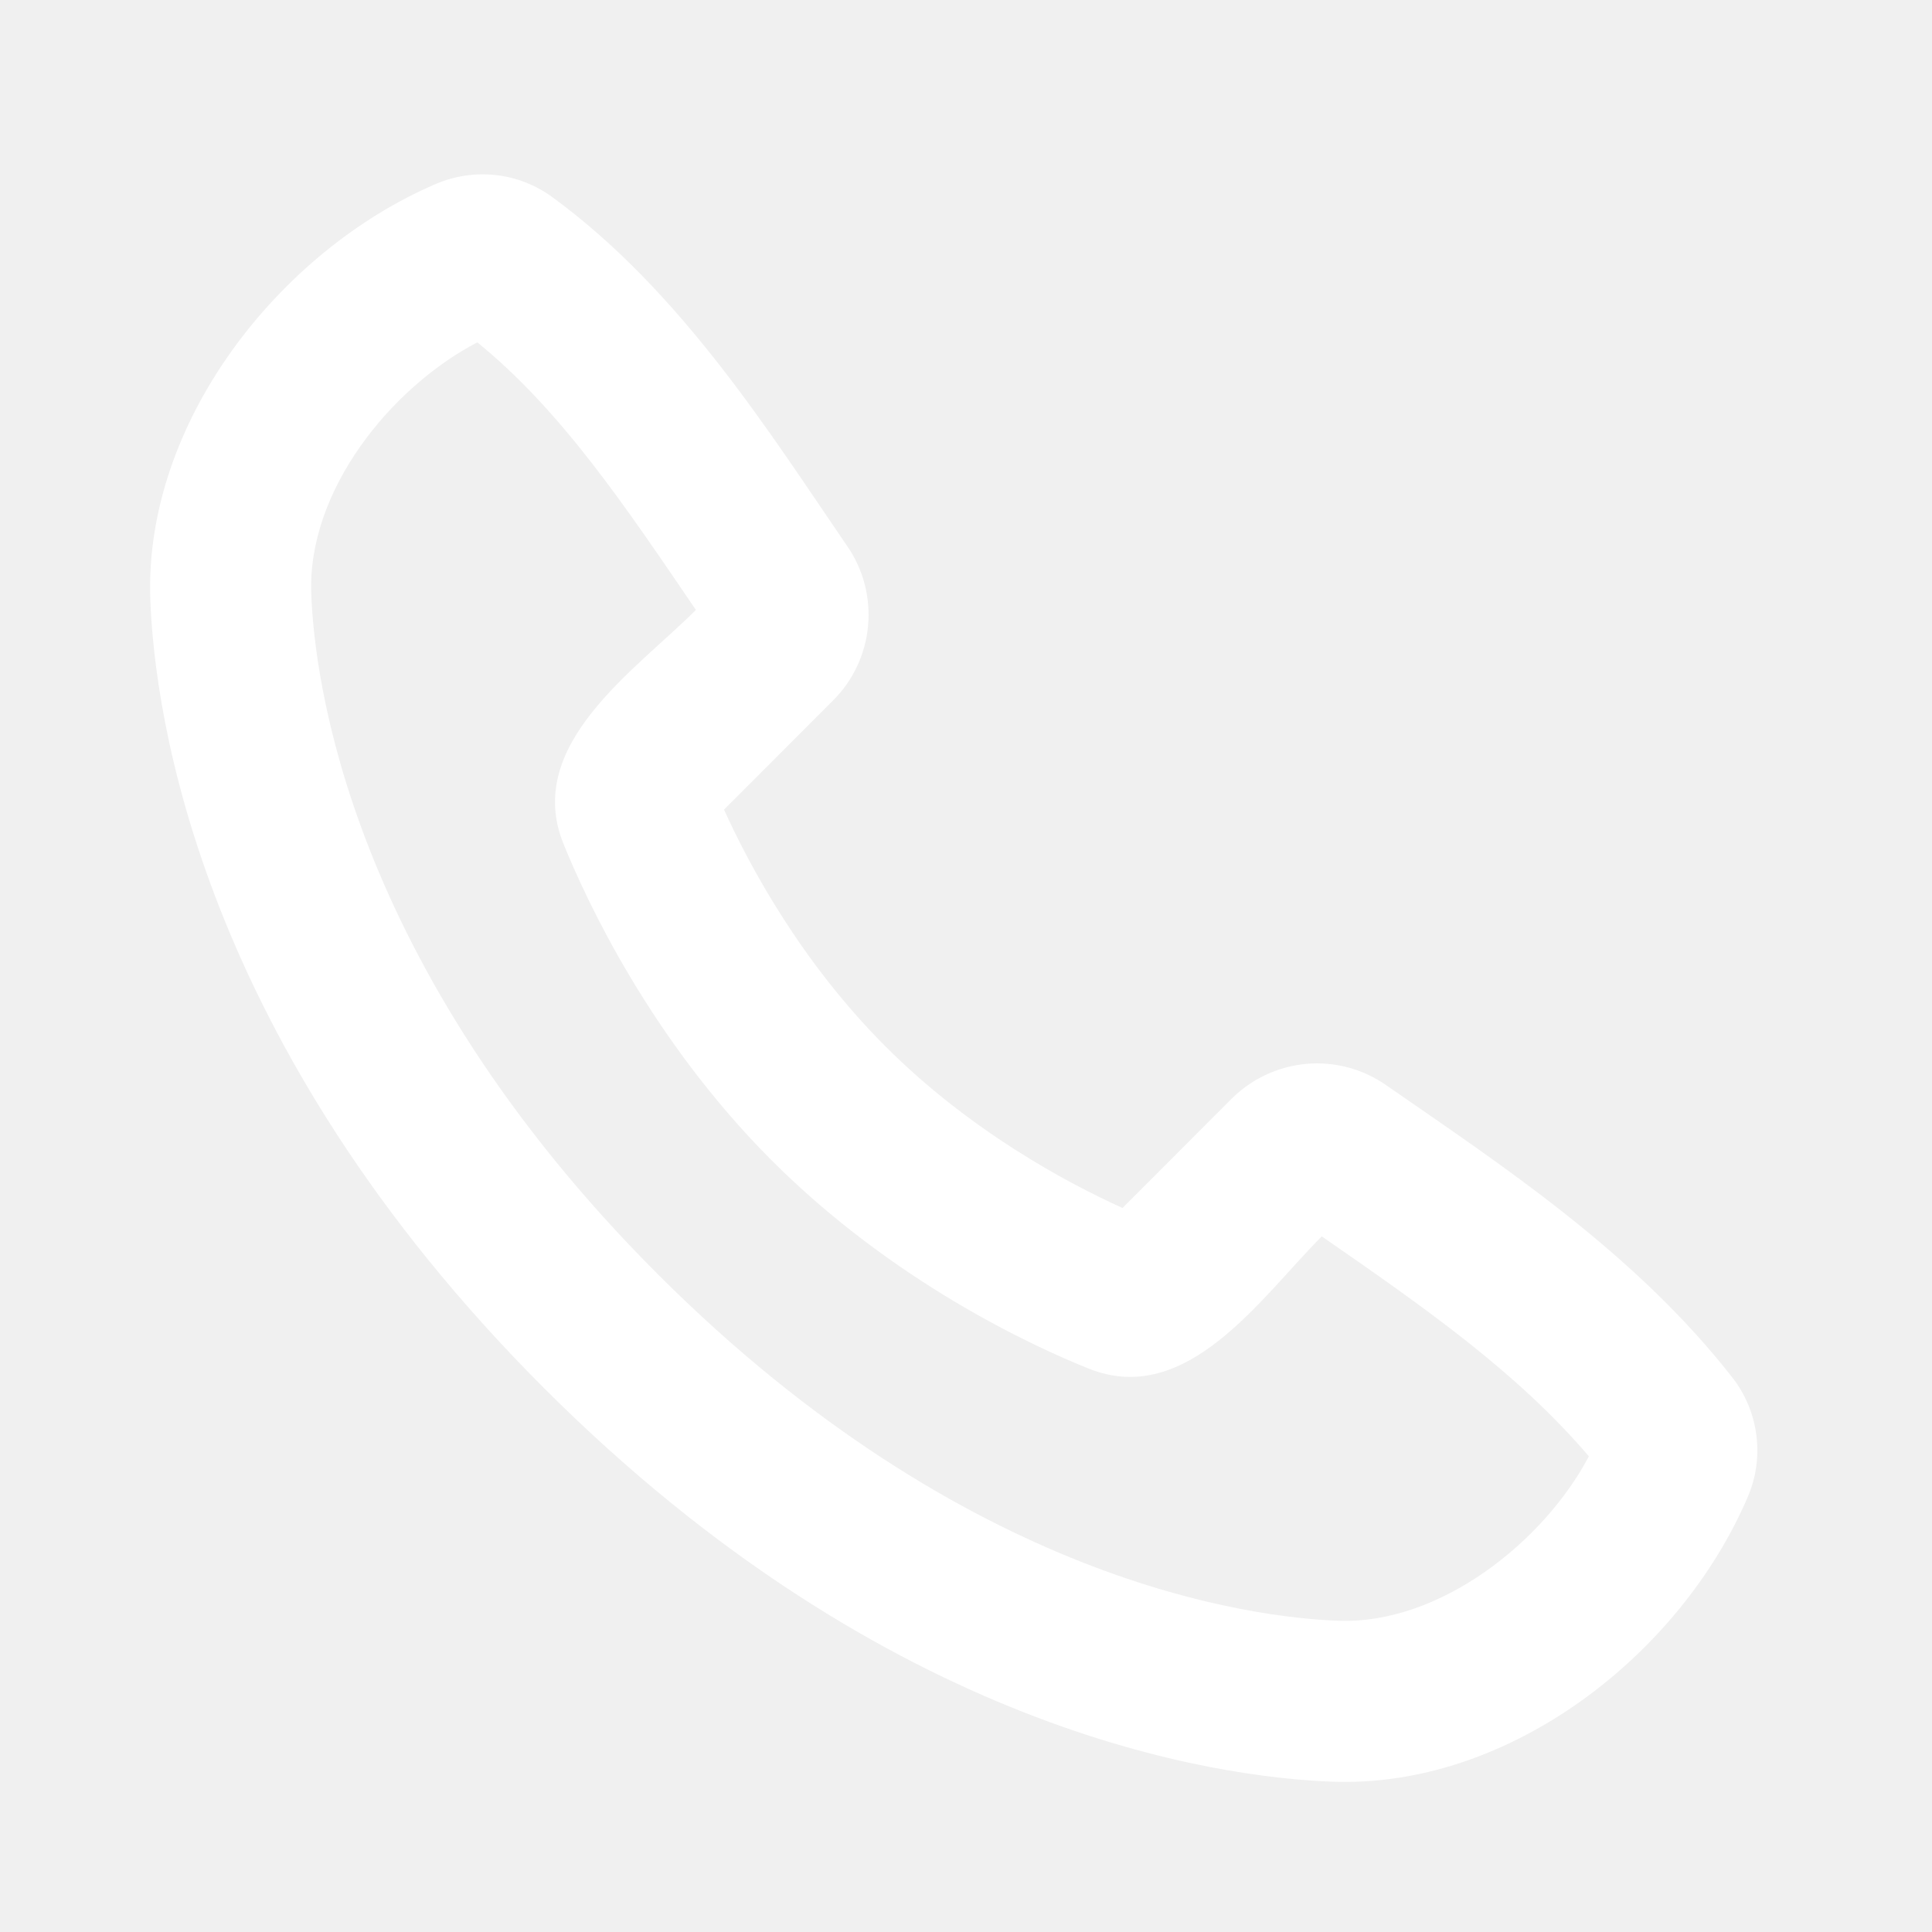
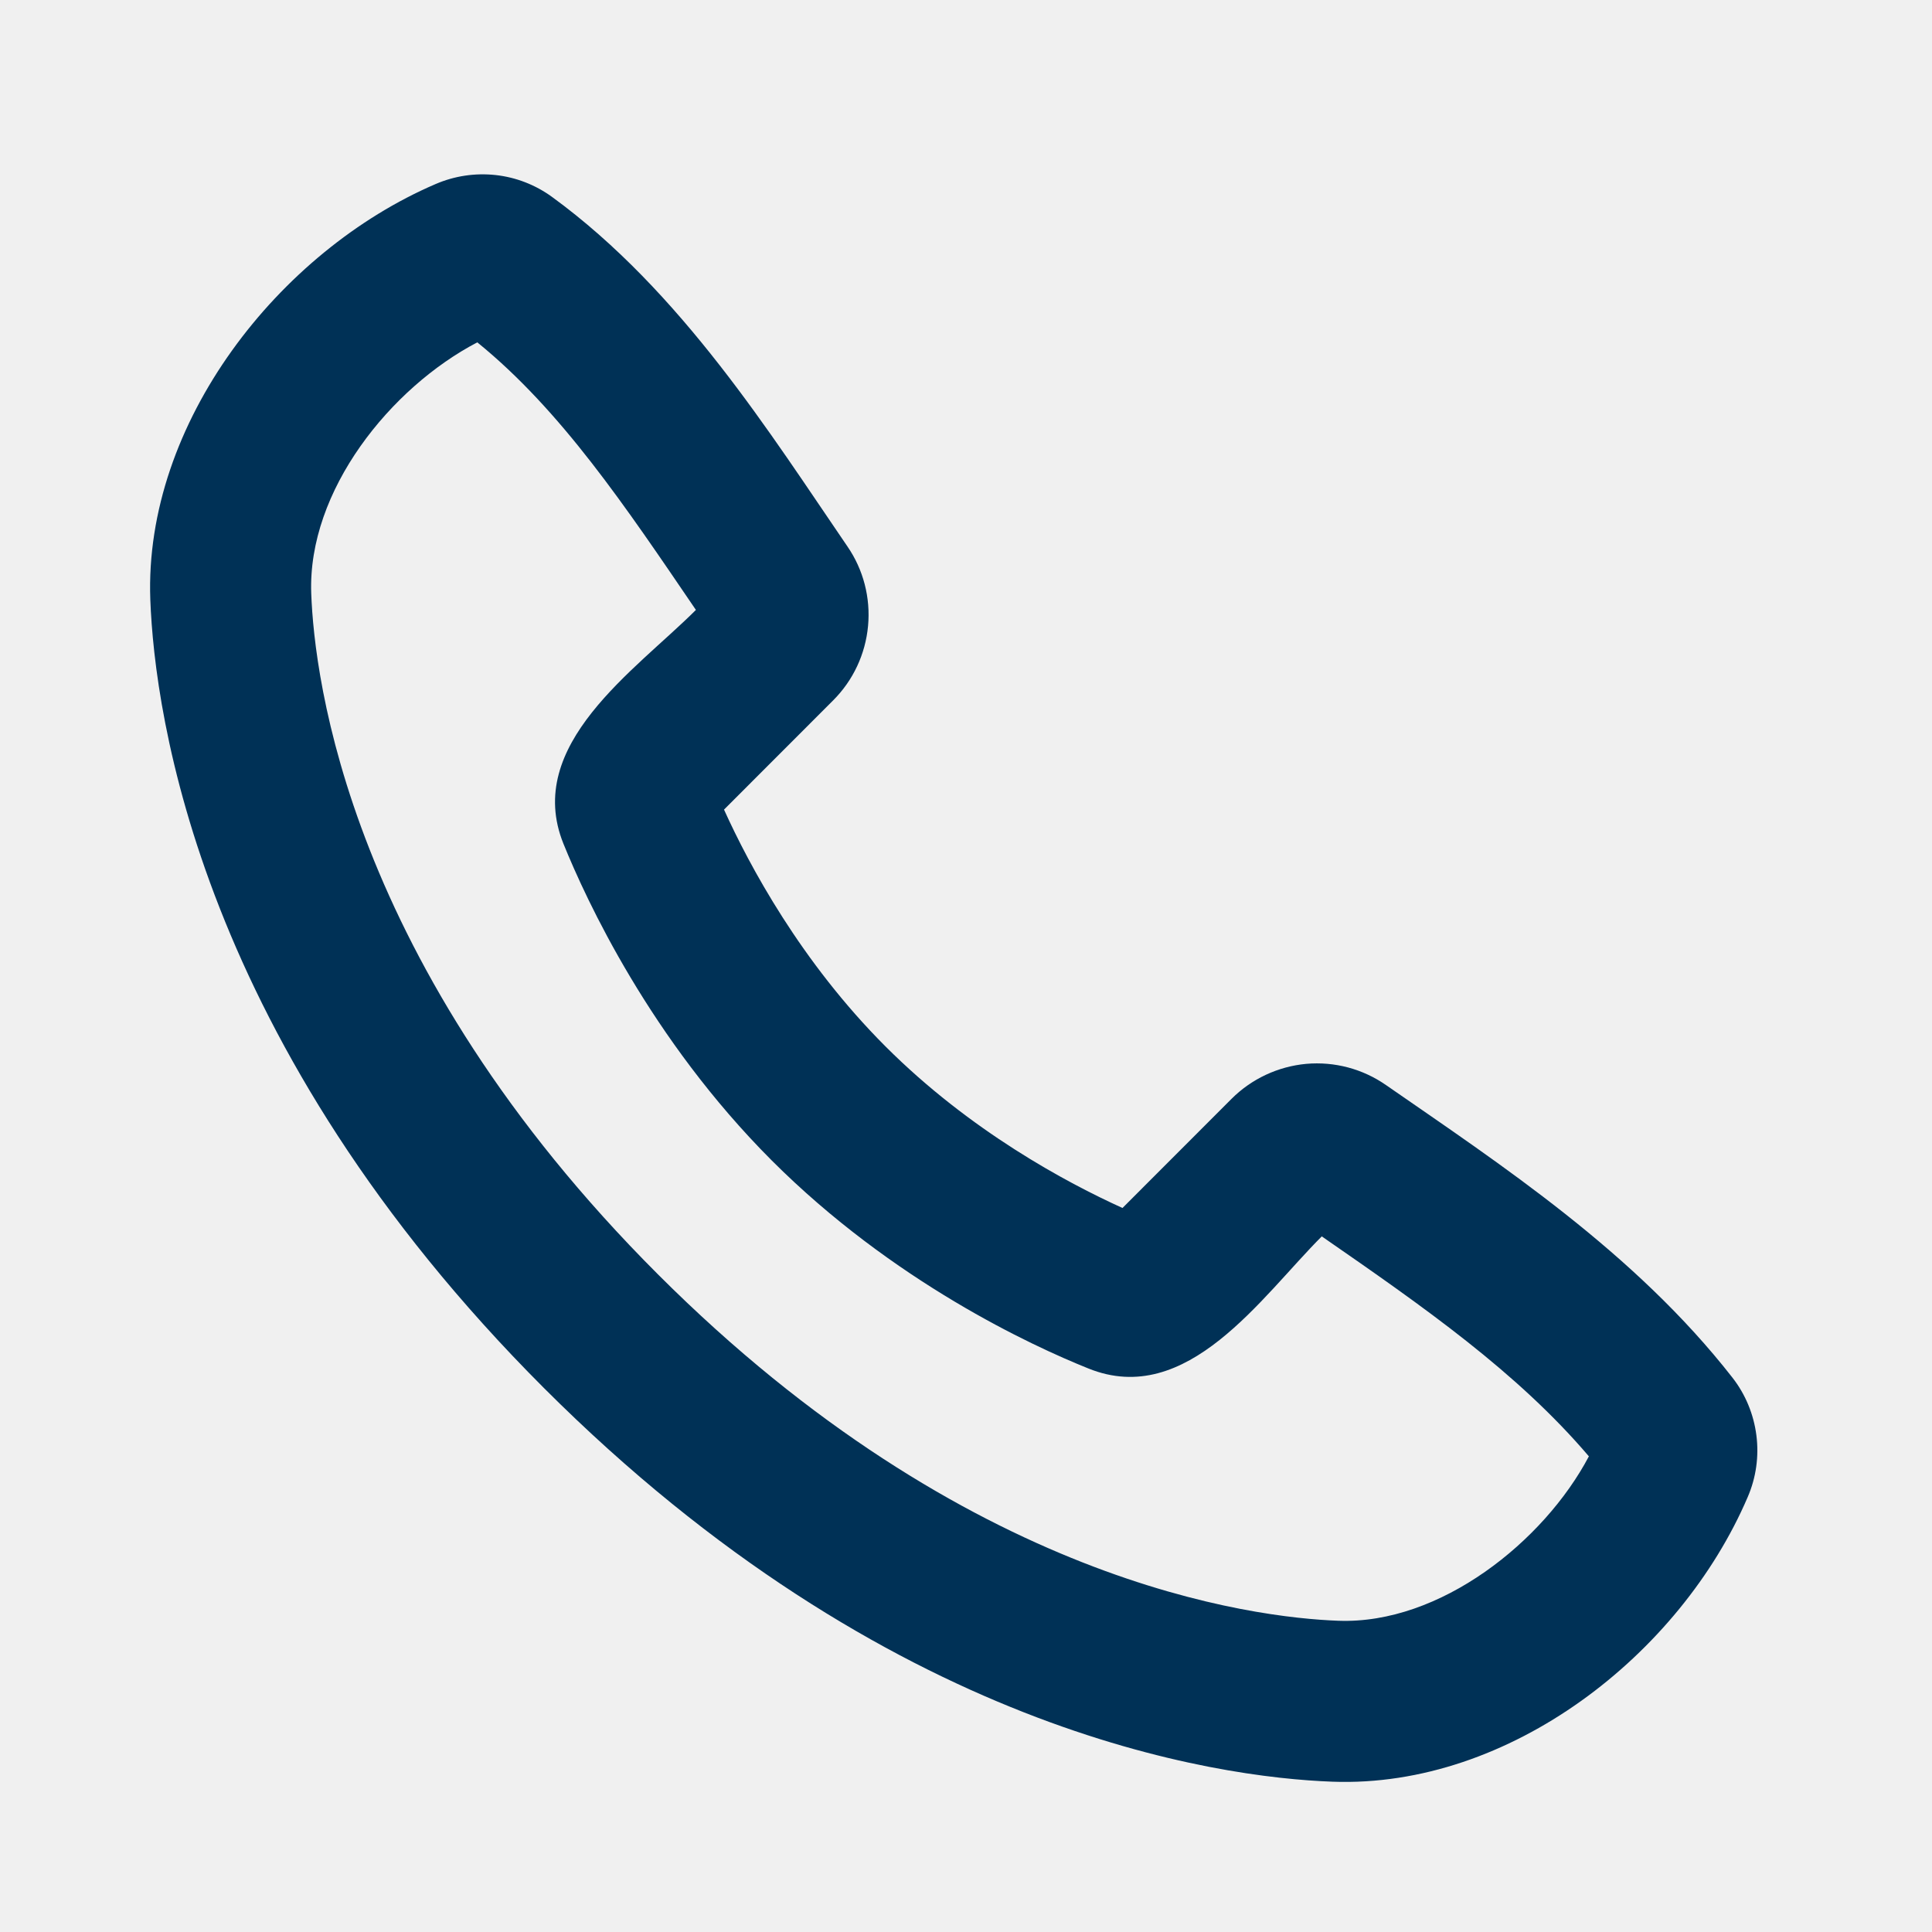
<svg xmlns="http://www.w3.org/2000/svg" width="20" height="20" viewBox="0 0 20 20" fill="none">
-   <path fill-rule="evenodd" clip-rule="evenodd" d="M6.81 13.191C10.014 16.395 12.983 16.746 13.855 16.778C14.908 16.817 15.983 15.957 16.448 15.076C15.707 14.206 14.741 13.531 13.683 12.799C13.059 13.422 12.29 14.581 11.266 14.166C10.683 13.932 9.245 13.269 7.988 12.012C6.732 10.754 6.069 9.317 5.833 8.735C5.418 7.709 6.58 6.938 7.204 6.314C6.472 5.239 5.809 4.248 4.941 3.544C4.047 4.011 3.182 5.077 3.222 6.145C3.254 7.017 3.605 9.986 6.81 13.191ZM13.793 18.444C12.593 18.4 9.192 17.93 5.631 14.369C2.07 10.807 1.601 7.407 1.556 6.207C1.489 4.377 2.891 2.599 4.51 1.905C4.705 1.821 4.918 1.789 5.13 1.812C5.341 1.835 5.542 1.913 5.714 2.038C7.054 3.015 7.978 4.496 8.772 5.656C8.938 5.897 9.013 6.188 8.986 6.48C8.959 6.771 8.832 7.043 8.625 7.25L7.495 8.381C7.757 8.96 8.292 9.958 9.167 10.833C10.042 11.708 11.04 12.242 11.62 12.505L12.749 11.375C12.956 11.168 13.23 11.04 13.522 11.013C13.815 10.987 14.107 11.065 14.347 11.232C15.531 12.053 16.921 12.963 17.934 14.261C18.069 14.434 18.154 14.64 18.182 14.858C18.21 15.076 18.179 15.297 18.092 15.498C17.394 17.126 15.629 18.512 13.793 18.444Z" fill="white" />
+   <path fill-rule="evenodd" clip-rule="evenodd" d="M6.81 13.191C10.014 16.395 12.983 16.746 13.855 16.778C14.908 16.817 15.983 15.957 16.448 15.076C15.707 14.206 14.741 13.531 13.683 12.799C13.059 13.422 12.29 14.581 11.266 14.166C10.683 13.932 9.245 13.269 7.988 12.012C6.732 10.754 6.069 9.317 5.833 8.735C5.418 7.709 6.58 6.938 7.204 6.314C6.472 5.239 5.809 4.248 4.941 3.544C4.047 4.011 3.182 5.077 3.222 6.145C3.254 7.017 3.605 9.986 6.81 13.191ZM13.793 18.444C12.593 18.4 9.192 17.93 5.631 14.369C2.07 10.807 1.601 7.407 1.556 6.207C1.489 4.377 2.891 2.599 4.51 1.905C4.705 1.821 4.918 1.789 5.13 1.812C5.341 1.835 5.542 1.913 5.714 2.038C7.054 3.015 7.978 4.496 8.772 5.656C8.938 5.897 9.013 6.188 8.986 6.48C8.959 6.771 8.832 7.043 8.625 7.25L7.495 8.381C7.757 8.96 8.292 9.958 9.167 10.833C10.042 11.708 11.04 12.242 11.62 12.505L12.749 11.375C12.956 11.168 13.23 11.04 13.522 11.013C13.815 10.987 14.107 11.065 14.347 11.232C15.531 12.053 16.921 12.963 17.934 14.261C18.069 14.434 18.154 14.64 18.182 14.858C18.21 15.076 18.179 15.297 18.092 15.498C17.394 17.126 15.629 18.512 13.793 18.444Z" fill="#003156" />
</svg>
